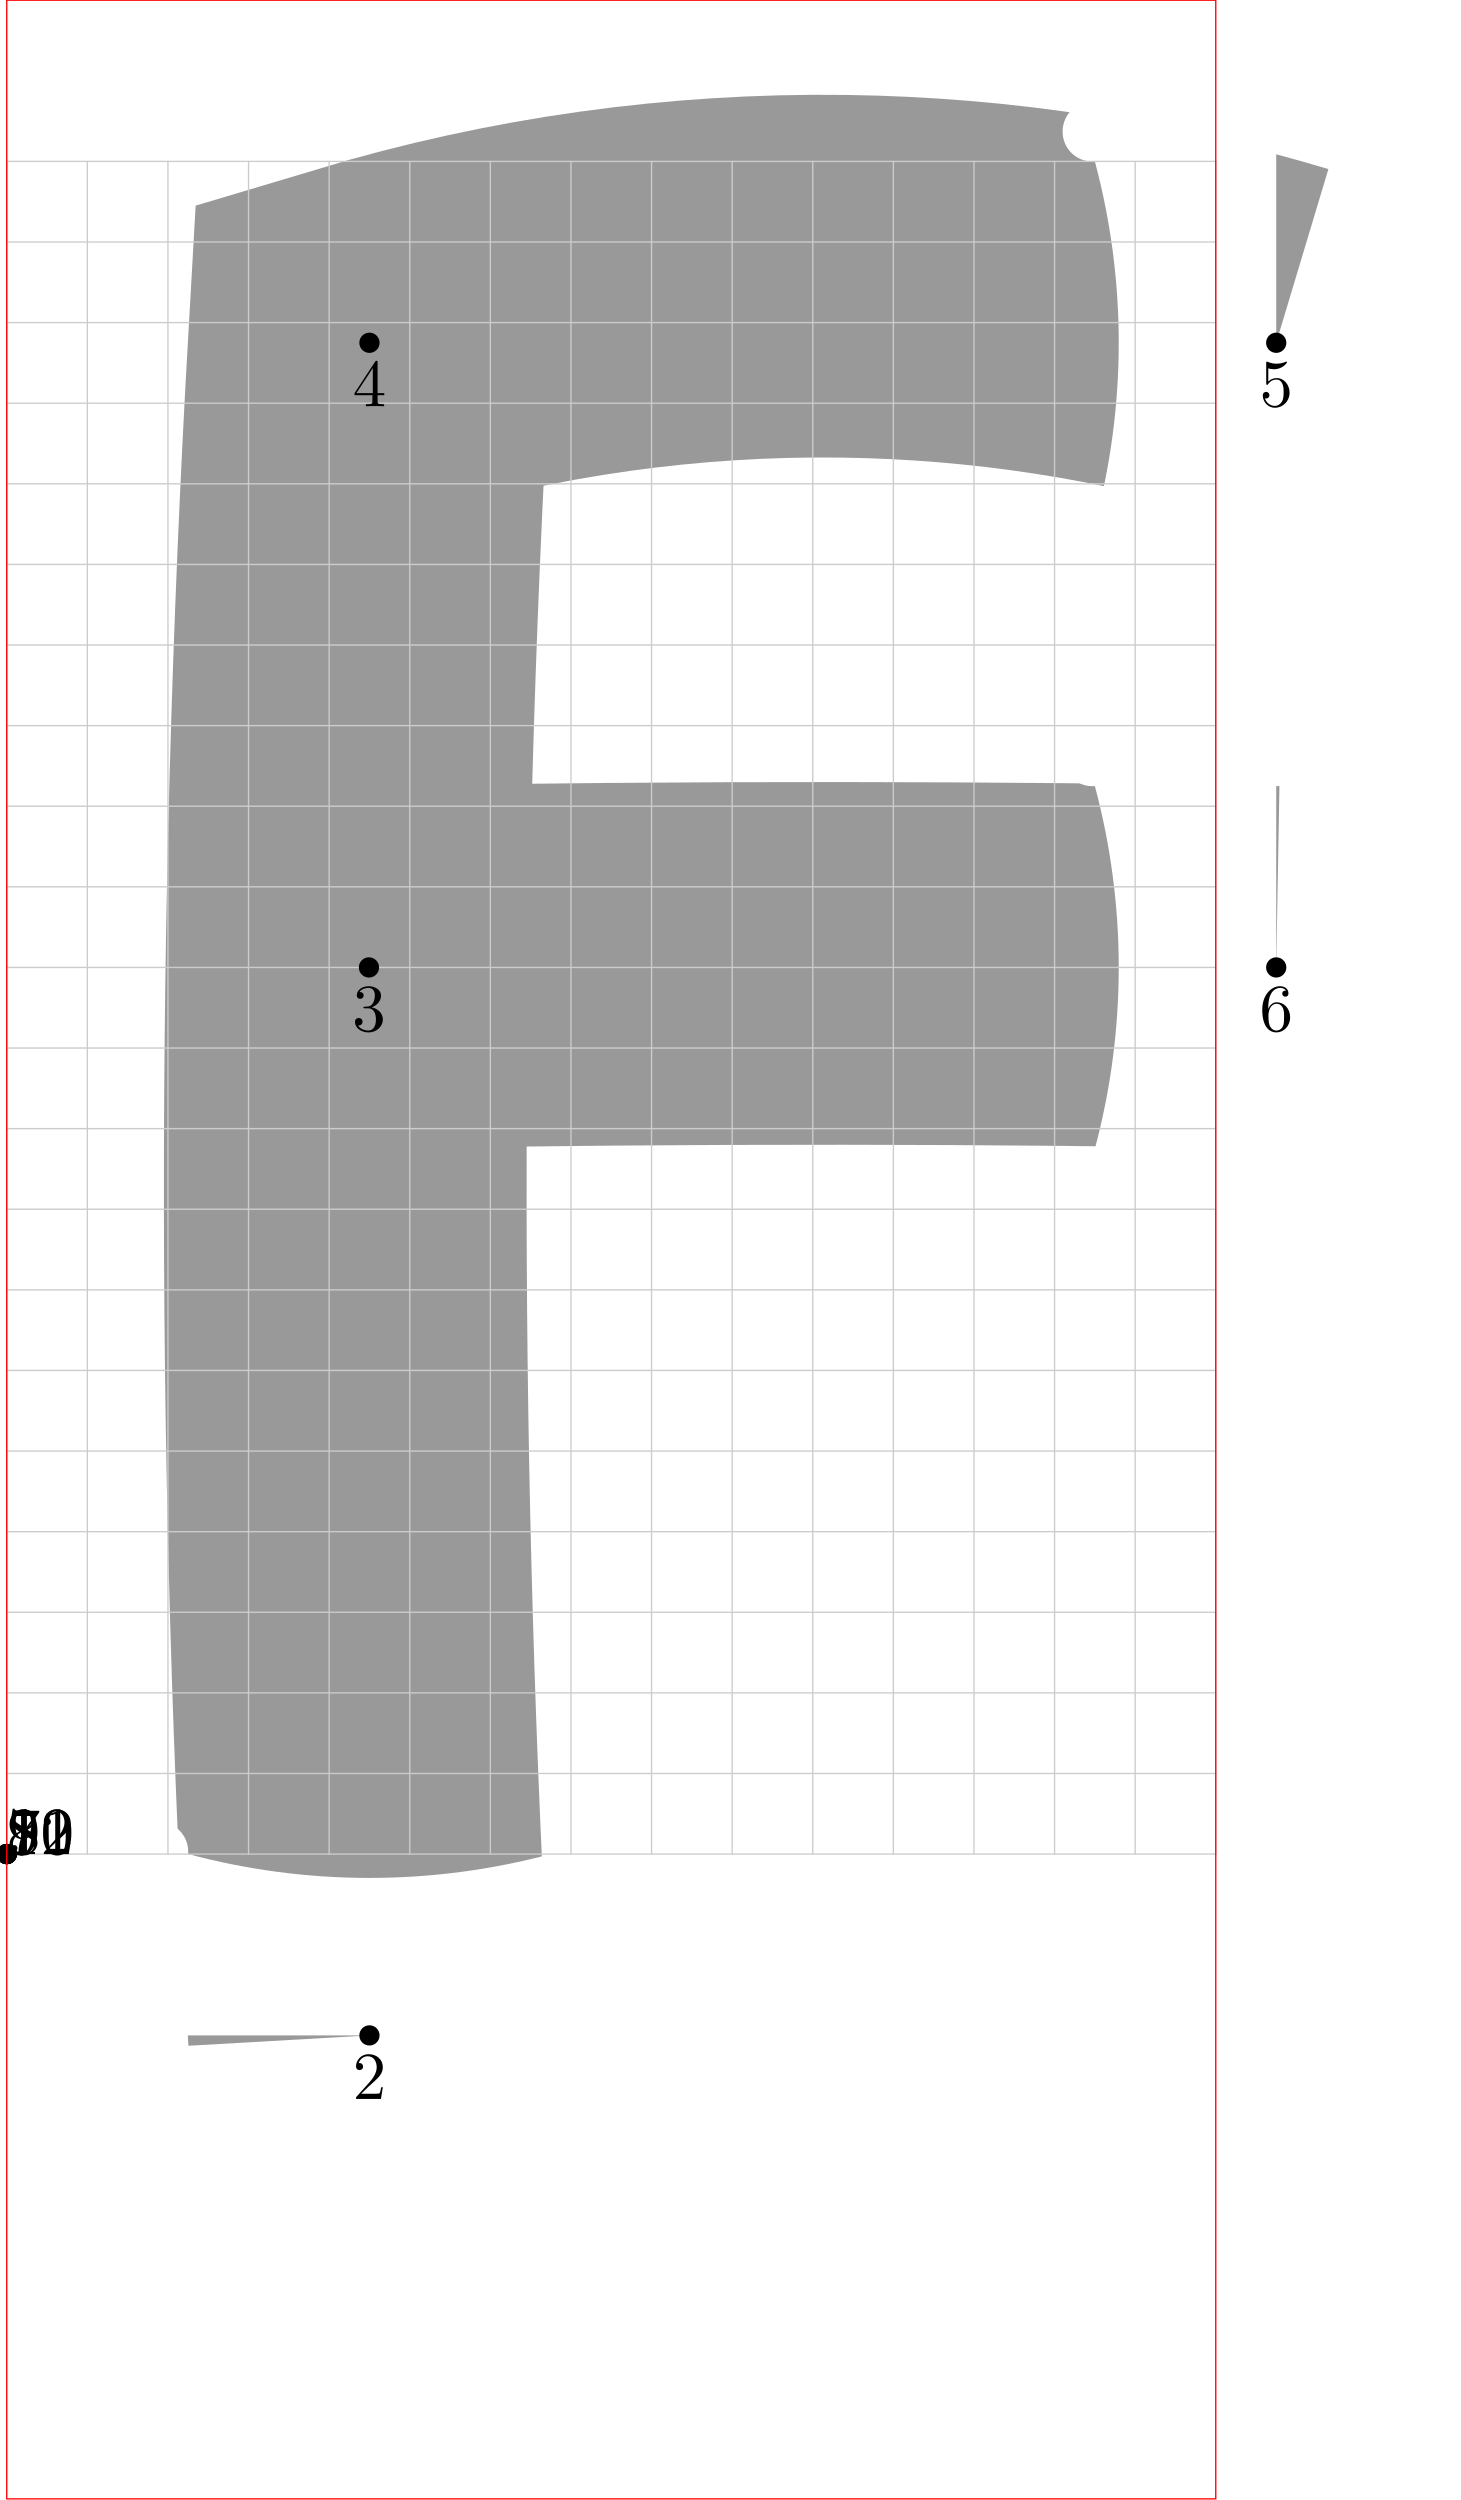
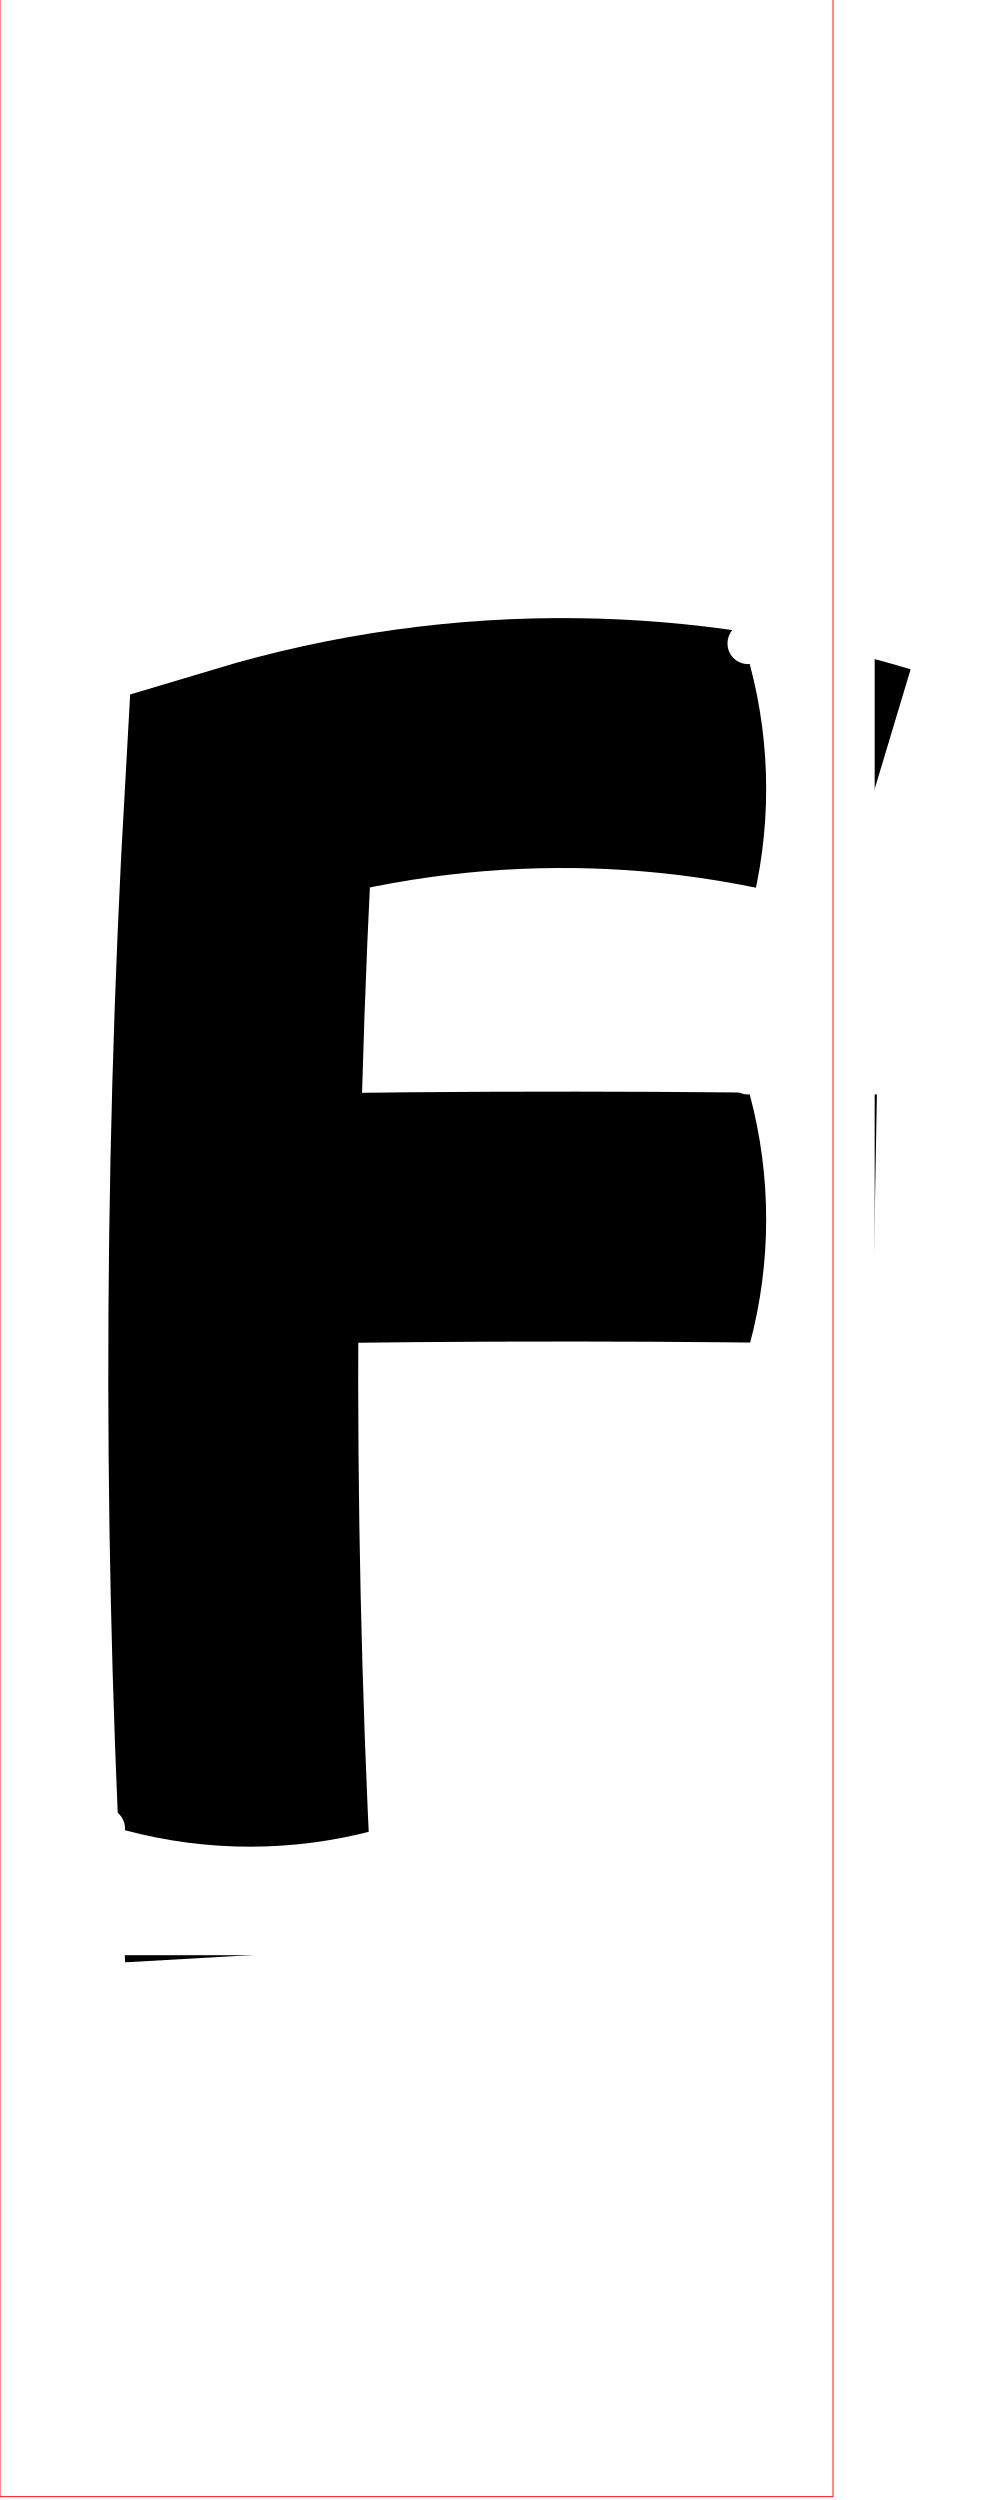
- <svg xmlns="http://www.w3.org/2000/svg" xmlns:xlink="http://www.w3.org/1999/xlink" version="1.1" width="216.693" height="370.809" viewBox="0 0 216.693 370.809">
-   <defs>
-     <g transform="scale(0.009963,0.009963)" id="GLYPHcmr10_48">
-       <path style="fill-rule: evenodd;" d="M460 -320C460 -400,455 -480,420 -554C374 -650,292 -666,250 -666C190 -666,117 -640,76 -547C44 -478,39 -400,39 -320C39 -245,43 -155,84 -79C127 2,200 22,249 22C303 22,379 1,423 -94C455 -163,460 -241,460 -320M249 -0C210 -0,151 -25,133 -121C122 -181,122 -273,122 -332C122 -396,122 -462,130 -516C149 -635,224 -644,249 -644C282 -644,348 -626,367 -527C377 -471,377 -395,377 -332C377 -257,377 -189,366 -125C351 -30,294 -0,249 -0" />
-     </g>
-     <g transform="scale(0.009963,0.009963)" id="GLYPHcmr10_49">
-       <path style="fill-rule: evenodd;" d="M294 -640C294 -664,294 -666,271 -666C209 -602,121 -602,89 -602L89 -571C109 -571,168 -571,220 -597L220 -79C220 -43,217 -31,127 -31L95 -31L95 -0C130 -3,217 -3,257 -3C297 -3,384 -3,419 -0L419 -31L387 -31C297 -31,294 -42,294 -79" />
-     </g>
-     <g transform="scale(0.009963,0.009963)" id="GLYPHcmr10_50">
-       <path style="fill-rule: evenodd;" d="M127 -77L233 -180C389 -318,449 -372,449 -472C449 -586,359 -666,237 -666C124 -666,50 -574,50 -485C50 -429,100 -429,103 -429C120 -429,155 -441,155 -482C155 -508,137 -534,102 -534C94 -534,92 -534,89 -533C112 -598,166 -635,224 -635C315 -635,358 -554,358 -472C358 -392,308 -313,253 -251L61 -37C50 -26,50 -24,50 -0L421 -0L449 -174L424 -174C419 -144,412 -100,402 -85C395 -77,329 -77,307 -77" />
-     </g>
-     <g transform="scale(0.009963,0.009963)" id="GLYPHcmr10_51">
-       <path style="fill-rule: evenodd;" d="M290 -352C372 -379,430 -449,430 -528C430 -610,342 -666,246 -666C145 -666,69 -606,69 -530C69 -497,91 -478,120 -478C151 -478,171 -500,171 -529C171 -579,124 -579,109 -579C140 -628,206 -641,242 -641C283 -641,338 -619,338 -529C338 -517,336 -459,310 -415C280 -367,246 -364,221 -363C213 -362,189 -360,182 -360C174 -359,167 -358,167 -348C167 -337,174 -337,191 -337L235 -337C317 -337,354 -269,354 -171C354 -35,285 -6,241 -6C198 -6,123 -23,88 -82C123 -77,154 -99,154 -137C154 -173,127 -193,98 -193C74 -193,42 -179,42 -135C42 -44,135 22,244 22C366 22,457 -69,457 -171C457 -253,394 -331,290 -352" />
-     </g>
-     <g transform="scale(0.009963,0.009963)" id="GLYPHcmr10_52">
-       <path style="fill-rule: evenodd;" d="M294 -165L294 -78C294 -42,292 -31,218 -31L197 -31L197 -0C238 -3,290 -3,332 -3C374 -3,427 -3,468 -0L468 -31L447 -31C373 -31,371 -42,371 -78L371 -165L471 -165L471 -196L371 -196L371 -651C371 -671,371 -677,355 -677C346 -677,343 -677,335 -665L28 -196L28 -165M300 -196L56 -196L300 -569" />
-     </g>
-     <g transform="scale(0.009963,0.009963)" id="GLYPHcmr10_53">
-       <path style="fill-rule: evenodd;" d="M449 -201C449 -320,367 -420,259 -420C211 -420,168 -404,132 -369L132 -564C152 -558,185 -551,217 -551C340 -551,410 -642,410 -655C410 -661,407 -666,400 -666C399 -666,397 -666,392 -663C372 -654,323 -634,256 -634C216 -634,170 -641,123 -662C115 -665,113 -665,111 -665C101 -665,101 -657,101 -641L101 -345C101 -327,101 -319,115 -319C122 -319,124 -322,128 -328C139 -344,176 -398,257 -398C309 -398,334 -352,342 -334C358 -297,360 -258,360 -208C360 -173,360 -113,336 -71C312 -32,275 -6,229 -6C156 -6,99 -59,82 -118C85 -117,88 -116,99 -116C132 -116,149 -141,149 -165C149 -189,132 -214,99 -214C85 -214,50 -207,50 -161C50 -75,119 22,231 22C347 22,449 -74,449 -201" />
-     </g>
-     <g transform="scale(0.009963,0.009963)" id="GLYPHcmr10_54">
-       <path style="fill-rule: evenodd;" d="M132 -328L132 -352C132 -605,256 -641,307 -641C331 -641,373 -635,395 -601C380 -601,340 -601,340 -556C340 -525,364 -510,386 -510C402 -510,432 -519,432 -558C432 -618,388 -666,305 -666C177 -666,42 -537,42 -316C42 -49,158 22,251 22C362 22,457 -72,457 -204C457 -331,368 -427,257 -427C189 -427,152 -376,132 -328M251 -6C188 -6,158 -66,152 -81C134 -128,134 -208,134 -226C134 -304,166 -404,256 -404C272 -404,318 -404,349 -342C367 -305,367 -254,367 -205C367 -157,367 -107,350 -71C320 -11,274 -6,251 -6" />
-     </g>
-     <g transform="scale(0.009963,0.009963)" id="GLYPHcmr10_55">
-       <path style="fill-rule: evenodd;" d="M476 -609C485 -621,485 -623,485 -644L242 -644C120 -644,118 -657,114 -676L89 -676L56 -470L81 -470C84 -486,93 -549,106 -561C113 -567,191 -567,204 -567L411 -567C400 -551,321 -442,299 -409C209 -274,176 -135,176 -33C176 -23,176 22,222 22C268 22,268 -23,268 -33L268 -84C268 -139,271 -194,279 -248C283 -271,297 -357,341 -419" />
-     </g>
-     <g transform="scale(0.009963,0.009963)" id="GLYPHcmr10_56">
-       <path style="fill-rule: evenodd;" d="M163 -457C117 -487,113 -521,113 -538C113 -599,178 -641,249 -641C322 -641,386 -589,386 -517C386 -460,347 -412,287 -377M309 -362C381 -399,430 -451,430 -517C430 -609,341 -666,250 -666C150 -666,69 -592,69 -499C69 -481,71 -436,113 -389C124 -377,161 -352,186 -335C128 -306,42 -250,42 -151C42 -45,144 22,249 22C362 22,457 -61,457 -168C457 -204,446 -249,408 -291C389 -312,373 -322,309 -362M209 -320L332 -242C360 -223,407 -193,407 -132C407 -58,332 -6,250 -6C164 -6,92 -68,92 -151C92 -209,124 -273,209 -320" />
-     </g>
-     <g transform="scale(0.009963,0.009963)" id="GLYPHcmr10_57">
-       <path style="fill-rule: evenodd;" d="M367 -318L367 -286C367 -52,263 -6,205 -6C188 -6,134 -8,107 -42C151 -42,159 -71,159 -88C159 -119,135 -134,113 -134C97 -134,67 -125,67 -86C67 -19,121 22,206 22C335 22,457 -114,457 -329C457 -598,342 -666,253 -666C198 -666,149 -648,106 -603C65 -558,42 -516,42 -441C42 -316,130 -218,242 -218C303 -218,344 -260,367 -318M243 -241C227 -241,181 -241,150 -304C132 -341,132 -391,132 -440C132 -494,132 -541,153 -578C180 -628,218 -641,253 -641C299 -641,332 -607,349 -562C361 -530,365 -467,365 -421C365 -338,331 -241,243 -241" />
-     </g>
-   </defs>
-   <path d="M54.798 301.899C52.458 260.994,51.262 220.032,51.211 179.06C51.159 136.295,52.355 93.537,54.798 50.841L54.798 50.841C77.62 43.985,101.357 40.659,125.184 40.978C146.909 41.268,168.486 44.588,189.293 50.841" style="stroke:rgb(60.001%,60.001%,60.001%); stroke-width: 53.798;stroke-miterlimit: 10;fill: none;" />
-   <path d="M54.724 143.493C78.195 143.075,101.669 142.876,125.143 142.896C146.528 142.913,167.912 143.113,189.293 143.493" style="stroke:rgb(60.001%,60.001%,60.001%); stroke-width: 53.798;stroke-miterlimit: 10;fill: none;" />
-   <path d="M18.933 275C18.791 272.168,21.243 269.896,24.056 270.253C26.402 270.551,28.096 272.644,27.899 275L27.899 275C45.521 279.722,64.075 279.722,81.697 275L81.697 275C81.5 272.644,83.195 270.551,85.54 270.253C88.353 269.896,90.806 272.168,90.664 275L90.664 301.899L18.933 301.899Z" style="fill: rgb(100%,100%,100%);stroke: none;" />
-   <path d="M162.394 86.707C159.562 86.849,157.29 84.396,157.647 81.583C157.945 79.238,160.038 77.543,162.394 77.74L162.394 77.74C167.116 60.118,167.116 41.564,162.394 23.942L162.394 23.942C160.038 24.139,157.945 22.445,157.647 20.099C157.29 17.286,159.562 14.834,162.394 14.976L189.293 14.976L189.293 86.707Z" style="fill: rgb(100%,100%,100%);stroke: none;" />
-   <path d="M162.394 179.359C159.562 179.501,157.29 177.048,157.647 174.235C157.945 171.89,160.038 170.196,162.394 170.393L162.394 170.393C167.116 152.771,167.116 134.216,162.394 116.594L162.394 116.594C160.038 116.791,157.945 115.097,157.647 112.752C157.29 109.939,159.562 107.486,162.394 107.628L189.293 107.628L189.293 179.359Z" style="fill: rgb(100%,100%,100%);stroke: none;" />
-   <path d="M1 23.942L1 275" style="stroke:rgb(80%,80%,80%); stroke-width: 0.2;stroke-linecap: round;stroke-miterlimit: 10;fill: none;" />
-   <path d="M12.955 23.942L12.955 275" style="stroke:rgb(80%,80%,80%); stroke-width: 0.2;stroke-linecap: round;stroke-miterlimit: 10;fill: none;" />
-   <path d="M24.91 23.942L24.91 275" style="stroke:rgb(80%,80%,80%); stroke-width: 0.2;stroke-linecap: round;stroke-miterlimit: 10;fill: none;" />
-   <path d="M36.865 23.942L36.865 275" style="stroke:rgb(80%,80%,80%); stroke-width: 0.2;stroke-linecap: round;stroke-miterlimit: 10;fill: none;" />
-   <path d="M48.821 23.942L48.821 275" style="stroke:rgb(80%,80%,80%); stroke-width: 0.2;stroke-linecap: round;stroke-miterlimit: 10;fill: none;" />
-   <path d="M60.776 23.942L60.776 275" style="stroke:rgb(80%,80%,80%); stroke-width: 0.2;stroke-linecap: round;stroke-miterlimit: 10;fill: none;" />
-   <path d="M72.731 23.942L72.731 275" style="stroke:rgb(80%,80%,80%); stroke-width: 0.2;stroke-linecap: round;stroke-miterlimit: 10;fill: none;" />
-   <path d="M84.686 23.942L84.686 275" style="stroke:rgb(80%,80%,80%); stroke-width: 0.2;stroke-linecap: round;stroke-miterlimit: 10;fill: none;" />
-   <path d="M96.641 23.942L96.641 275" style="stroke:rgb(80%,80%,80%); stroke-width: 0.2;stroke-linecap: round;stroke-miterlimit: 10;fill: none;" />
-   <path d="M108.596 23.942L108.596 275" style="stroke:rgb(80%,80%,80%); stroke-width: 0.2;stroke-linecap: round;stroke-miterlimit: 10;fill: none;" />
-   <path d="M120.551 23.942L120.551 275" style="stroke:rgb(80%,80%,80%); stroke-width: 0.2;stroke-linecap: round;stroke-miterlimit: 10;fill: none;" />
-   <path d="M132.507 23.942L132.507 275" style="stroke:rgb(80%,80%,80%); stroke-width: 0.2;stroke-linecap: round;stroke-miterlimit: 10;fill: none;" />
-   <path d="M144.462 23.942L144.462 275" style="stroke:rgb(80%,80%,80%); stroke-width: 0.2;stroke-linecap: round;stroke-miterlimit: 10;fill: none;" />
-   <path d="M156.417 23.942L156.417 275" style="stroke:rgb(80%,80%,80%); stroke-width: 0.2;stroke-linecap: round;stroke-miterlimit: 10;fill: none;" />
-   <path d="M168.372 23.942L168.372 275" style="stroke:rgb(80%,80%,80%); stroke-width: 0.2;stroke-linecap: round;stroke-miterlimit: 10;fill: none;" />
-   <path d="M180.327 23.942L180.327 275" style="stroke:rgb(80%,80%,80%); stroke-width: 0.2;stroke-linecap: round;stroke-miterlimit: 10;fill: none;" />
-   <path d="M1 275L180.327 275" style="stroke:rgb(80%,80%,80%); stroke-width: 0.2;stroke-linecap: round;stroke-miterlimit: 10;fill: none;" />
-   <path d="M1 263.045L180.327 263.045" style="stroke:rgb(80%,80%,80%); stroke-width: 0.2;stroke-linecap: round;stroke-miterlimit: 10;fill: none;" />
-   <path d="M1 251.09L180.327 251.09" style="stroke:rgb(80%,80%,80%); stroke-width: 0.2;stroke-linecap: round;stroke-miterlimit: 10;fill: none;" />
-   <path d="M1 239.135L180.327 239.135" style="stroke:rgb(80%,80%,80%); stroke-width: 0.2;stroke-linecap: round;stroke-miterlimit: 10;fill: none;" />
-   <path d="M1 227.179L180.327 227.179" style="stroke:rgb(80%,80%,80%); stroke-width: 0.2;stroke-linecap: round;stroke-miterlimit: 10;fill: none;" />
-   <path d="M1 215.224L180.327 215.224" style="stroke:rgb(80%,80%,80%); stroke-width: 0.2;stroke-linecap: round;stroke-miterlimit: 10;fill: none;" />
-   <path d="M1 203.269L180.327 203.269" style="stroke:rgb(80%,80%,80%); stroke-width: 0.2;stroke-linecap: round;stroke-miterlimit: 10;fill: none;" />
-   <path d="M1 191.314L180.327 191.314" style="stroke:rgb(80%,80%,80%); stroke-width: 0.2;stroke-linecap: round;stroke-miterlimit: 10;fill: none;" />
-   <path d="M1 179.359L180.327 179.359" style="stroke:rgb(80%,80%,80%); stroke-width: 0.2;stroke-linecap: round;stroke-miterlimit: 10;fill: none;" />
-   <path d="M1 167.404L180.327 167.404" style="stroke:rgb(80%,80%,80%); stroke-width: 0.2;stroke-linecap: round;stroke-miterlimit: 10;fill: none;" />
-   <path d="M1 155.449L180.327 155.449" style="stroke:rgb(80%,80%,80%); stroke-width: 0.2;stroke-linecap: round;stroke-miterlimit: 10;fill: none;" />
-   <path d="M1 143.493L180.327 143.493" style="stroke:rgb(80%,80%,80%); stroke-width: 0.2;stroke-linecap: round;stroke-miterlimit: 10;fill: none;" />
-   <path d="M1 131.538L180.327 131.538" style="stroke:rgb(80%,80%,80%); stroke-width: 0.2;stroke-linecap: round;stroke-miterlimit: 10;fill: none;" />
-   <path d="M1 119.583L180.327 119.583" style="stroke:rgb(80%,80%,80%); stroke-width: 0.2;stroke-linecap: round;stroke-miterlimit: 10;fill: none;" />
-   <path d="M1 107.628L180.327 107.628" style="stroke:rgb(80%,80%,80%); stroke-width: 0.2;stroke-linecap: round;stroke-miterlimit: 10;fill: none;" />
-   <path d="M1 95.673L180.327 95.673" style="stroke:rgb(80%,80%,80%); stroke-width: 0.2;stroke-linecap: round;stroke-miterlimit: 10;fill: none;" />
-   <path d="M1 83.718L180.327 83.718" style="stroke:rgb(80%,80%,80%); stroke-width: 0.2;stroke-linecap: round;stroke-miterlimit: 10;fill: none;" />
-   <path d="M1 71.763L180.327 71.763" style="stroke:rgb(80%,80%,80%); stroke-width: 0.2;stroke-linecap: round;stroke-miterlimit: 10;fill: none;" />
-   <path d="M1 59.807L180.327 59.807" style="stroke:rgb(80%,80%,80%); stroke-width: 0.2;stroke-linecap: round;stroke-miterlimit: 10;fill: none;" />
-   <path d="M1 47.852L180.327 47.852" style="stroke:rgb(80%,80%,80%); stroke-width: 0.2;stroke-linecap: round;stroke-miterlimit: 10;fill: none;" />
-   <path d="M1 35.897L180.327 35.897" style="stroke:rgb(80%,80%,80%); stroke-width: 0.2;stroke-linecap: round;stroke-miterlimit: 10;fill: none;" />
-   <path d="M1 23.942L180.327 23.942" style="stroke:rgb(80%,80%,80%); stroke-width: 0.2;stroke-linecap: round;stroke-miterlimit: 10;fill: none;" />
-   <g transform="translate(1 275)" style="fill: rgb(0%,0%,0%);">
-     <use xlink:href="#GLYPHcmr10_49" />
-   </g>
-   <path d="M1 275l0 0" style="stroke:rgb(0%,0%,0%); stroke-width: 3;stroke-linecap: round;stroke-miterlimit: 10;fill: none;" />
-   <g transform="translate(52.30745 311.3194)" style="fill: rgb(0%,0%,0%);">
-     <use xlink:href="#GLYPHcmr10_50" />
-   </g>
-   <path d="M54.798 301.899l0 0" style="stroke:rgb(0%,0%,0%); stroke-width: 3;stroke-linecap: round;stroke-miterlimit: 10;fill: none;" />
-   <g transform="translate(52.23314 152.9138)" style="fill: rgb(0%,0%,0%);">
-     <use xlink:href="#GLYPHcmr10_51" />
-   </g>
-   <path d="M54.724 143.493l0 0" style="stroke:rgb(0%,0%,0%); stroke-width: 3;stroke-linecap: round;stroke-miterlimit: 10;fill: none;" />
-   <g transform="translate(52.30745 60.2615)" style="fill: rgb(0%,0%,0%);">
-     <use xlink:href="#GLYPHcmr10_52" />
-   </g>
-   <path d="M54.798 50.841l0 0" style="stroke:rgb(0%,0%,0%); stroke-width: 3;stroke-linecap: round;stroke-miterlimit: 10;fill: none;" />
-   <g transform="translate(186.8028 60.2615)" style="fill: rgb(0%,0%,0%);">
-     <use xlink:href="#GLYPHcmr10_53" />
-   </g>
-   <path d="M189.293 50.841l0 0" style="stroke:rgb(0%,0%,0%); stroke-width: 3;stroke-linecap: round;stroke-miterlimit: 10;fill: none;" />
-   <g transform="translate(186.8028 152.9138)" style="fill: rgb(0%,0%,0%);">
-     <use xlink:href="#GLYPHcmr10_54" />
-   </g>
-   <path d="M189.293 143.493l0 0" style="stroke:rgb(0%,0%,0%); stroke-width: 3;stroke-linecap: round;stroke-miterlimit: 10;fill: none;" />
-   <g transform="translate(1 275)" style="fill: rgb(0%,0%,0%);">
-     <use xlink:href="#GLYPHcmr10_55" />
-   </g>
-   <path d="M1 275l0 0" style="stroke:rgb(0%,0%,0%); stroke-width: 3;stroke-linecap: round;stroke-miterlimit: 10;fill: none;" />
-   <g transform="translate(1 275)" style="fill: rgb(0%,0%,0%);">
-     <use xlink:href="#GLYPHcmr10_56" />
-   </g>
-   <path d="M1 275l0 0" style="stroke:rgb(0%,0%,0%); stroke-width: 3;stroke-linecap: round;stroke-miterlimit: 10;fill: none;" />
-   <g transform="translate(1 275)" style="fill: rgb(0%,0%,0%);">
-     <use xlink:href="#GLYPHcmr10_57" />
-   </g>
-   <path d="M1 275l0 0" style="stroke:rgb(0%,0%,0%); stroke-width: 3;stroke-linecap: round;stroke-miterlimit: 10;fill: none;" />
-   <g transform="translate(1 275)" style="fill: rgb(0%,0%,0%);">
-     <use xlink:href="#GLYPHcmr10_49" />
-     <use xlink:href="#GLYPHcmr10_48" x="5" />
-   </g>
-   <path d="M1 275l0 0" style="stroke:rgb(0%,0%,0%); stroke-width: 3;stroke-linecap: round;stroke-miterlimit: 10;fill: none;" />
-   <g transform="translate(1 275)" style="fill: rgb(0%,0%,0%);">
-     <use xlink:href="#GLYPHcmr10_49" />
-     <use xlink:href="#GLYPHcmr10_49" x="5" />
-   </g>
-   <path d="M1 275l0 0" style="stroke:rgb(0%,0%,0%); stroke-width: 3;stroke-linecap: round;stroke-miterlimit: 10;fill: none;" />
-   <g transform="translate(1 275)" style="fill: rgb(0%,0%,0%);">
-     <use xlink:href="#GLYPHcmr10_49" />
-     <use xlink:href="#GLYPHcmr10_50" x="5" />
-   </g>
-   <path d="M1 275l0 0" style="stroke:rgb(0%,0%,0%); stroke-width: 3;stroke-linecap: round;stroke-miterlimit: 10;fill: none;" />
-   <path d="M1 370.641L1 0.032L180.327 0.032L180.327 370.641Z" style="stroke:rgb(100%,0%,0%); stroke-width: 0.2;stroke-linecap: round;stroke-miterlimit: 10;fill: none;" />
+ <svg xmlns="http://www.w3.org/2000/svg" version="1.1" width="215.293" height="538.181" viewBox="0 0 215.293 538.181">
+   <path d="M53.798 420.899C51.458 379.994,50.262 339.032,50.211 298.06C50.159 255.295,51.355 212.537,53.798 169.841L53.798 169.841C76.62 162.985,100.357 159.659,124.184 159.978C145.909 160.268,167.486 163.588,188.293 169.841" style="stroke:rgb(0%,0%,0%); stroke-width: 53.798;stroke-miterlimit: 10;fill: none;" />
+   <path d="M53.724 262.493C77.195 262.075,100.669 261.876,124.143 261.896C145.528 261.913,166.912 262.113,188.293 262.493" style="stroke:rgb(0%,0%,0%); stroke-width: 53.798;stroke-miterlimit: 10;fill: none;" />
+   <path d="M17.933 394C17.791 391.168,20.243 388.896,23.056 389.253C25.402 389.551,27.096 391.644,26.899 394L26.899 394C44.521 398.722,63.075 398.722,80.697 394L80.697 394C80.5 391.644,82.195 389.551,84.54 389.253C87.353 388.896,89.806 391.168,89.664 394L89.664 420.899L17.933 420.899Z" style="fill: rgb(100%,100%,100%);stroke: none;" />
+   <path d="M161.394 205.707C158.562 205.849,156.29 203.396,156.647 200.583C156.945 198.238,159.038 196.543,161.394 196.74L161.394 196.74C166.116 179.118,166.116 160.564,161.394 142.942L161.394 142.942C159.038 143.139,156.945 141.445,156.647 139.099C156.29 136.286,158.562 133.834,161.394 133.976L188.293 133.976L188.293 205.707Z" style="fill: rgb(100%,100%,100%);stroke: none;" />
+   <path d="M161.394 298.359C158.562 298.501,156.29 296.048,156.647 293.235C156.945 290.89,159.038 289.196,161.394 289.393L161.394 289.393C166.116 271.771,166.116 253.216,161.394 235.594L161.394 235.594C159.038 235.791,156.945 234.097,156.647 231.752C156.29 228.939,158.562 226.486,161.394 226.628L188.293 226.628L188.293 298.359Z" style="fill: rgb(100%,100%,100%);stroke: none;" />
+   <path d="M0 537.462L0 -0.52L179.327 -0.52L179.327 537.462Z" style="stroke:rgb(100%,0%,0%); stroke-width: 0.2;stroke-linecap: round;stroke-miterlimit: 10;fill: none;" />
</svg>
